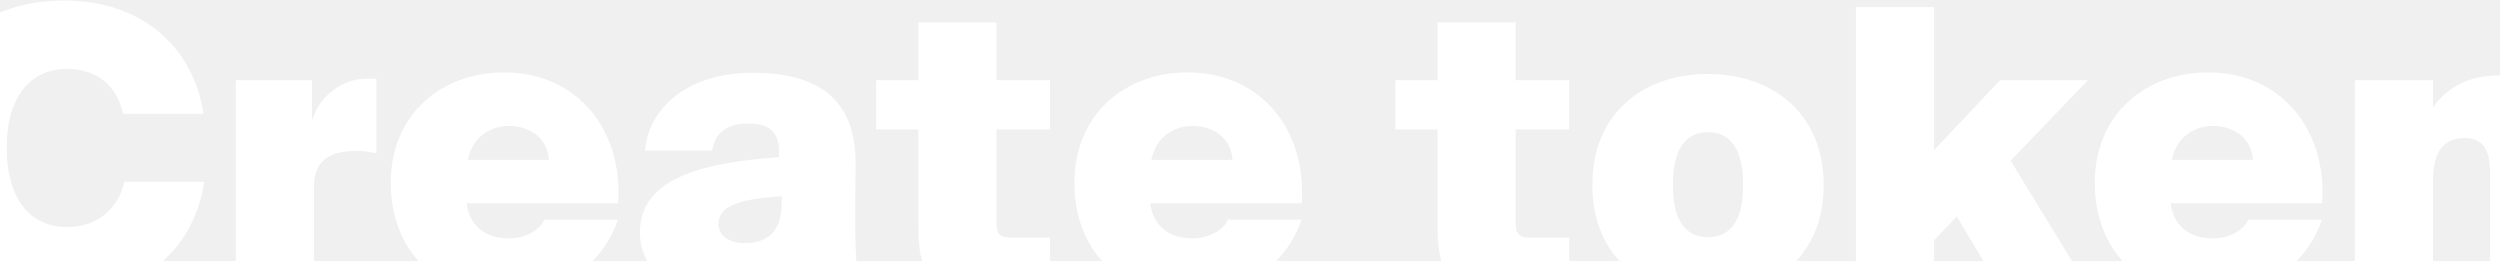
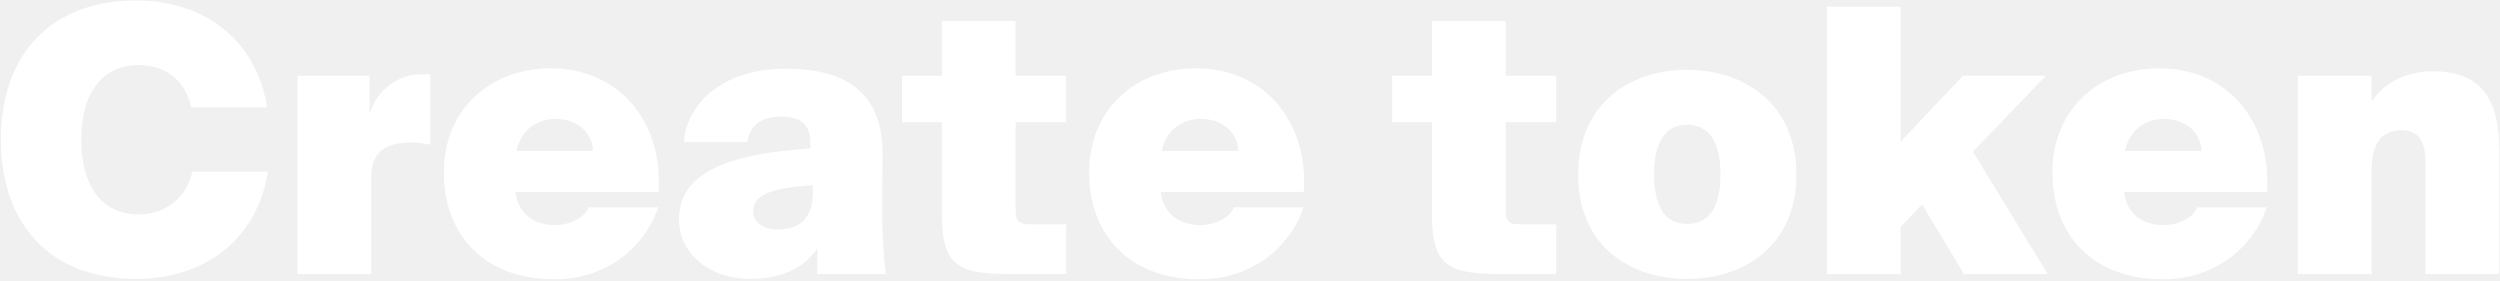
- <svg xmlns="http://www.w3.org/2000/svg" width="1920" height="200" viewBox="0 0 1920 200" fill="none">
+ <svg xmlns="http://www.w3.org/2000/svg" width="2034" height="228" viewBox="0 0 2034 228" fill="none">
  <g style="mix-blend-mode:overlay">
-     <path d="M-60.255 113.5C-60.255 43 -18.256 0.4 49.544 0.4C105.345 0.4 147.645 32.5 156.345 87.4H94.544C90.044 66.1 74.445 52.9 51.645 52.9C24.345 52.9 5.145 73 5.145 113.5C5.145 154.3 24.345 174.4 51.645 174.4C74.445 174.4 90.945 160.3 95.445 139.6H156.945C148.245 194.8 105.645 226.9 49.544 226.9C-18.256 226.9 -60.255 184.3 -60.255 113.5ZM289.118 60.7V117.7C284.618 116.8 279.818 115.9 274.118 115.9C254.918 115.9 241.118 121.9 241.118 143.5V223H181.118V61.6H239.618V92.5C245.918 72.4 263.918 60.4 281.618 60.4H285.218C286.718 60.4 288.218 60.4 289.118 60.7ZM389.831 227.2C332.831 227.2 300.131 190.9 300.131 140.2C300.131 88.6 338.231 55.6 387.131 55.6C443.531 55.6 478.631 100 474.731 156.1H358.331C360.431 172.6 371.831 183.1 390.731 183.1C402.431 183.1 414.431 177.4 418.031 168.7H474.431C467.231 192.4 440.231 227.2 389.831 227.2ZM391.031 96.7C378.431 96.7 363.131 103.6 359.231 122.8H421.631C420.131 103.6 403.931 96.7 391.031 96.7ZM598.268 120.7V116.2C598.268 98.5 587.168 94.9 574.268 94.9C558.968 94.9 549.068 101.5 546.968 115.6H495.368C497.768 85.3 525.368 55.9 578.468 55.9C624.668 55.9 657.968 73.3 657.068 127.3L656.768 158.2V174.1C656.768 190.6 657.968 209.8 659.768 223H603.968V202C591.968 220 571.868 226.9 549.068 226.9C517.568 226.9 491.468 207.4 491.468 178.6C491.468 140.8 529.868 125.5 598.268 120.7ZM600.368 155.5V150.7C568.268 152.8 551.768 157.9 551.768 172C551.768 178.9 557.468 186.7 571.568 186.7C587.168 186.7 600.368 180.4 600.368 155.5ZM705.291 61.6V17.2H765.291V61.6H806.391V99.4H765.291V171.4C765.291 180.7 768.891 182.5 776.991 182.5H806.391V223H764.991C720.591 223 705.291 218.8 705.291 174.4V99.4H672.891V61.6H705.291ZM914.831 227.2C857.831 227.2 825.131 190.9 825.131 140.2C825.131 88.6 863.231 55.6 912.131 55.6C968.531 55.6 1003.63 100 999.731 156.1H883.331C885.431 172.6 896.831 183.1 915.731 183.1C927.431 183.1 939.431 177.4 943.031 168.7H999.431C992.231 192.4 965.231 227.2 914.831 227.2ZM916.031 96.7C903.431 96.7 888.131 103.6 884.231 122.8H946.631C945.131 103.6 928.931 96.7 916.031 96.7ZM1104.02 61.6V17.2H1164.02V61.6H1205.12V99.4H1164.02V171.4C1164.02 180.7 1167.62 182.5 1175.72 182.5H1205.12V223H1163.72C1119.32 223 1104.02 218.8 1104.02 174.4V99.4H1071.62V61.6H1104.02ZM1311.76 101.5C1296.46 101.5 1284.76 112 1284.76 142C1284.76 172 1296.46 182.2 1311.76 182.2C1327.06 182.2 1338.76 172 1338.76 142C1338.76 112 1327.06 101.5 1311.76 101.5ZM1311.76 226.9C1263.46 226.9 1222.96 198.7 1222.96 142C1222.96 85.6 1263.46 56.8 1311.76 56.8C1359.46 56.8 1400.56 85.6 1400.56 142C1400.56 198.7 1359.46 226.9 1311.76 226.9ZM1425.36 5.5H1485.36V115.3L1536.06 61.6H1603.56L1544.16 123.4L1605.06 223H1536.96L1502.76 166.3L1485.36 184.6V223H1425.36V5.5ZM1698.52 227.2C1641.52 227.2 1608.82 190.9 1608.82 140.2C1608.82 88.6 1646.92 55.6 1695.82 55.6C1752.22 55.6 1787.32 100 1783.42 156.1H1667.02C1669.12 172.6 1680.52 183.1 1699.42 183.1C1711.12 183.1 1723.12 177.4 1726.72 168.7H1783.12C1775.92 192.4 1748.92 227.2 1698.52 227.2ZM1699.72 96.7C1687.12 96.7 1671.82 103.6 1667.92 122.8H1730.32C1728.82 103.6 1712.62 96.7 1699.72 96.7ZM1868.56 61.6V82.6C1879.36 66.7 1896.76 58 1918.66 58C1958.86 58 1972.36 82.3 1972.36 121.9V223H1912.36V133.9C1912.36 120.4 1910.56 106 1892.86 106C1878.16 106 1868.56 114.7 1868.56 138.4V223H1808.56V61.6H1868.56Z" fill="white" />
+     <path d="M0.745 113.5C0.745 43 42.745 0.4 110.545 0.4C166.345 0.4 208.645 32.5 217.345 87.4H155.545C151.045 66.1 135.445 52.9 112.645 52.9C85.344 52.9 66.144 73 66.144 113.5C66.144 154.3 85.344 174.4 112.645 174.4C135.445 174.4 151.945 160.3 156.445 139.6H217.945C209.245 194.8 166.645 226.9 110.545 226.9C42.745 226.9 0.745 184.3 0.745 113.5ZM350.118 60.7V117.7C345.618 116.8 340.818 115.9 335.118 115.9C315.918 115.9 302.118 121.9 302.118 143.5V223H242.118V61.6H300.618V92.5C306.918 72.4 324.918 60.4 342.618 60.4H346.218C347.718 60.4 349.218 60.4 350.118 60.7ZM450.831 227.2C393.831 227.2 361.131 190.9 361.131 140.2C361.131 88.6 399.231 55.6 448.131 55.6C504.531 55.6 539.631 100 535.731 156.1H419.331C421.431 172.6 432.831 183.1 451.731 183.1C463.431 183.1 475.431 177.4 479.031 168.7H535.431C528.231 192.4 501.231 227.2 450.831 227.2ZM452.031 96.7C439.431 96.7 424.131 103.6 420.231 122.8H482.631C481.131 103.6 464.931 96.7 452.031 96.7ZM659.268 120.7V116.2C659.268 98.5 648.168 94.9 635.268 94.9C619.968 94.9 610.068 101.5 607.968 115.6H556.368C558.768 85.3 586.368 55.9 639.468 55.9C685.668 55.9 718.968 73.3 718.068 127.3L717.768 158.2V174.1C717.768 190.6 718.968 209.8 720.768 223H664.968V202C652.968 220 632.868 226.9 610.068 226.9C578.568 226.9 552.468 207.4 552.468 178.6C552.468 140.8 590.868 125.5 659.268 120.7ZM661.368 155.5V150.7C629.268 152.8 612.768 157.9 612.768 172C612.768 178.9 618.468 186.7 632.568 186.7C648.168 186.7 661.368 180.4 661.368 155.5ZM766.291 61.6V17.2H826.291V61.6H867.391V99.4H826.291V171.4C826.291 180.7 829.891 182.5 837.991 182.5H867.391V223H825.991C781.591 223 766.291 218.8 766.291 174.4V99.4H733.891V61.6H766.291ZM975.831 227.2C918.831 227.2 886.131 190.9 886.131 140.2C886.131 88.6 924.231 55.6 973.131 55.6C1029.53 55.6 1064.63 100 1060.73 156.1H944.331C946.431 172.6 957.831 183.1 976.731 183.1C988.431 183.1 1000.43 177.4 1004.03 168.7H1060.43C1053.23 192.4 1026.23 227.2 975.831 227.2ZM977.031 96.7C964.431 96.7 949.131 103.6 945.231 122.8H1007.63C1006.13 103.6 989.931 96.7 977.031 96.7ZM1165.02 61.6V17.2H1225.02V61.6H1266.12V99.4H1225.02V171.4C1225.02 180.7 1228.62 182.5 1236.72 182.5H1266.12V223H1224.72C1180.32 223 1165.02 218.8 1165.02 174.4V99.4H1132.62V61.6H1165.02ZM1372.76 101.5C1357.46 101.5 1345.76 112 1345.76 142C1345.76 172 1357.46 182.2 1372.76 182.2C1388.06 182.2 1399.76 172 1399.76 142C1399.76 112 1388.06 101.5 1372.76 101.5ZM1372.76 226.9C1324.46 226.9 1283.96 198.7 1283.96 142C1283.96 85.6 1324.46 56.8 1372.76 56.8C1420.46 56.8 1461.56 85.6 1461.56 142C1461.56 198.7 1420.46 226.9 1372.76 226.9ZM1486.36 5.5H1546.36V115.3L1597.06 61.6H1664.56L1605.16 123.4L1666.06 223H1597.96L1563.76 166.3L1546.36 184.6V223H1486.36V5.5ZM1759.52 227.2C1702.52 227.2 1669.82 190.9 1669.82 140.2C1669.82 88.6 1707.92 55.6 1756.82 55.6C1813.22 55.6 1848.32 100 1844.42 156.1H1728.02C1730.12 172.6 1741.52 183.1 1760.42 183.1C1772.12 183.1 1784.12 177.4 1787.72 168.7H1844.12C1836.92 192.4 1809.92 227.2 1759.52 227.2ZM1760.72 96.7C1748.12 96.7 1732.82 103.6 1728.92 122.8H1791.32C1789.82 103.6 1773.62 96.7 1760.72 96.7ZM1929.56 61.6V82.6C1940.36 66.7 1957.76 58 1979.66 58C2019.86 58 2033.36 82.3 2033.36 121.9V223H1973.36V133.9C1973.36 120.4 1971.56 106 1953.86 106C1939.16 106 1929.56 114.7 1929.56 138.4V223H1869.56V61.6H1929.56Z" fill="white" />
  </g>
</svg>
